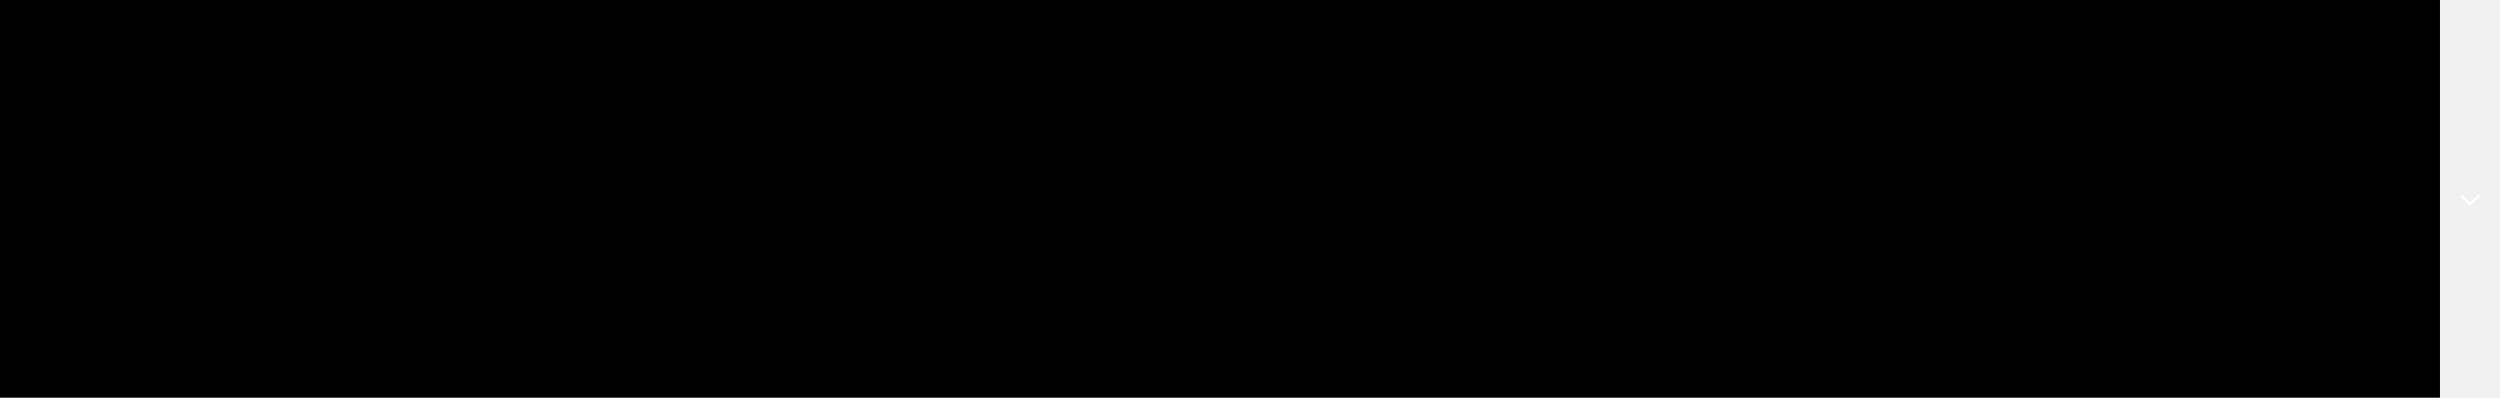
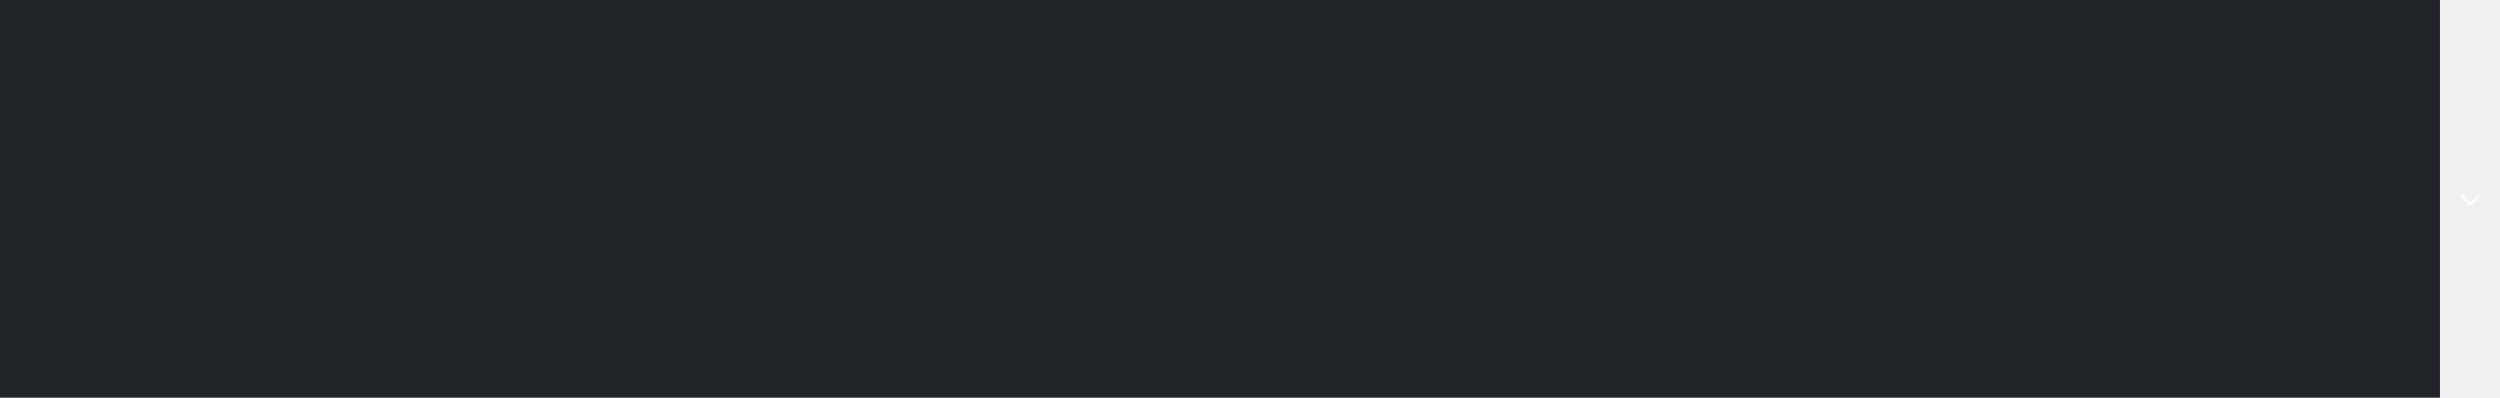
<svg xmlns="http://www.w3.org/2000/svg" viewBox="0 0 1854.54 295" preserveAspectRatio="xMinYMid" width="1854.54" height="295">
  <path d="M1825.1,145.7l6.9,6.9c0.1,0.1,0.2,0.1,0.3,0.1c0.1,0,0.2,0,0.3-0.1l6.9-6.9c0.1-0.1,0.1-0.2,0.1-0.3c0-0.1,0-0.2-0.1-0.3l-0.7-0.7c-0.1-0.1-0.2-0.1-0.3-0.1s-0.2,0-0.3,0.1l-5.8,5.8l-5.8-5.8c-0.1-0.1-0.2-0.1-0.3-0.1c-0.1,0-0.2,0-0.3,0.1l-0.7,0.7c-0.1,0.1-0.1,0.2-0.1,0.3C1824.9,145.5,1825,145.6,1825.1,145.7z" fill="#fff" />
-   <rect width="1810" height="295" fill="#000" />
+   <rect width="1810" height="295" fill="#212529" />
</svg>
